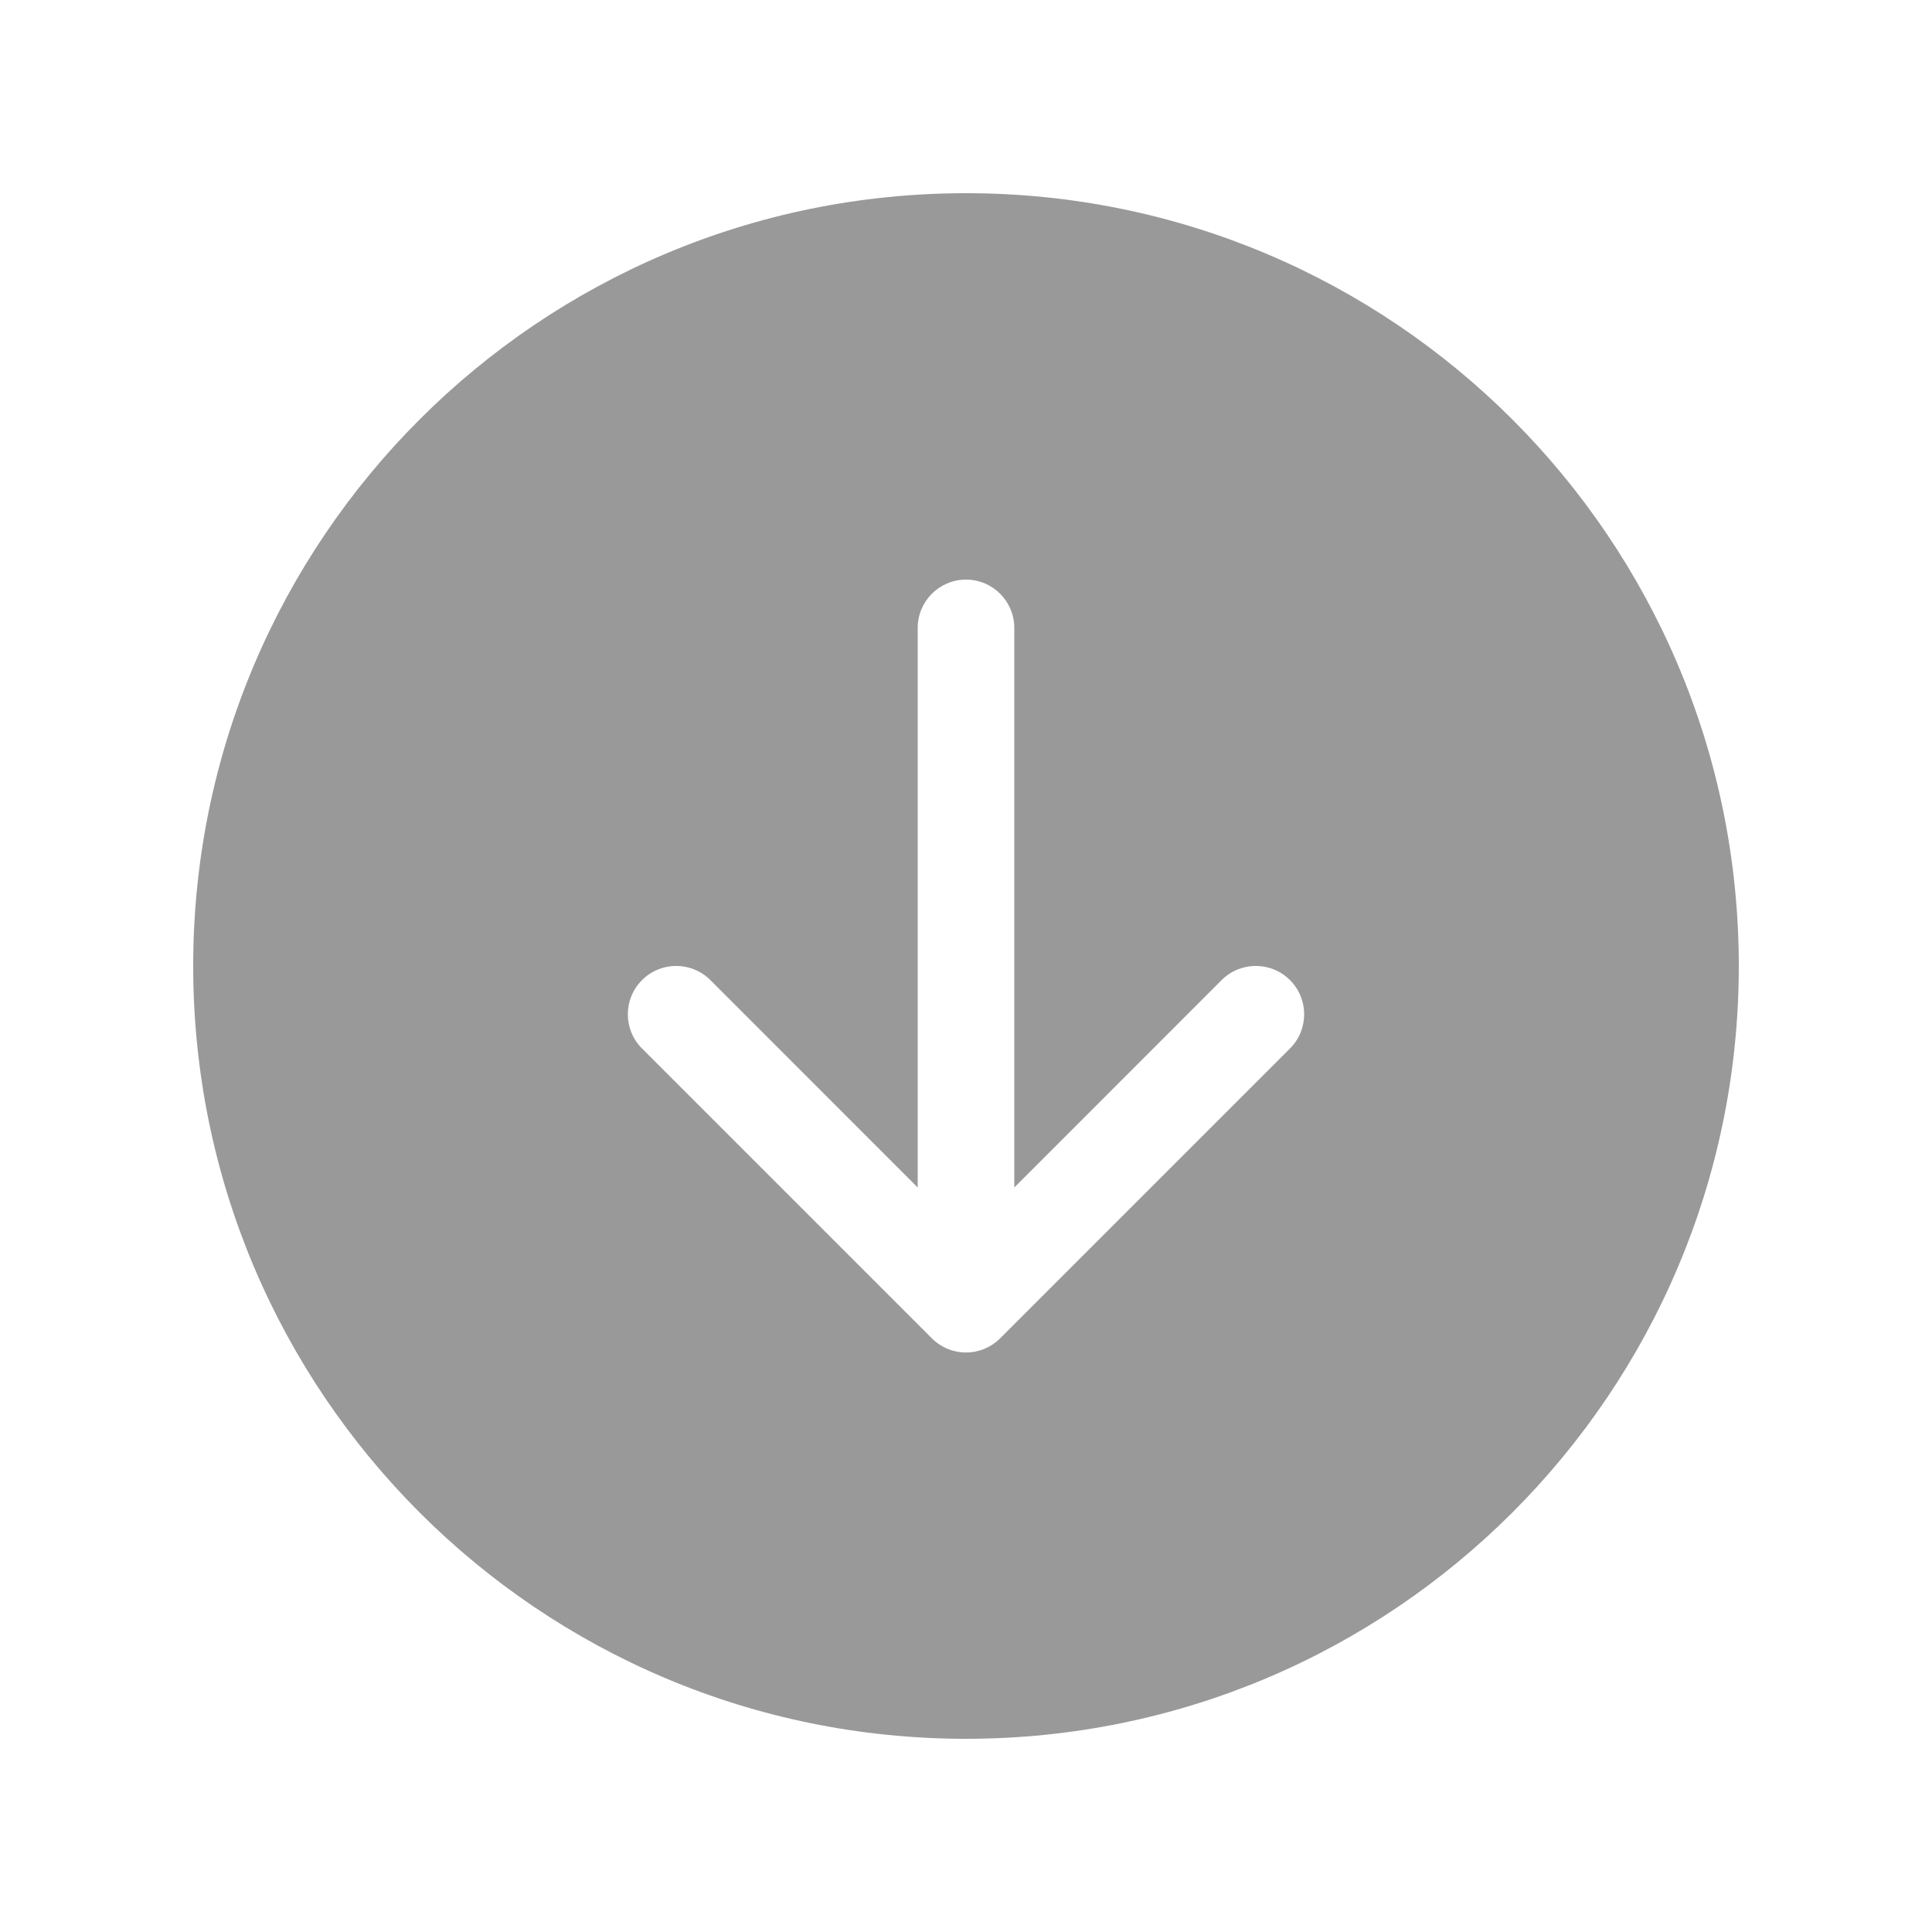
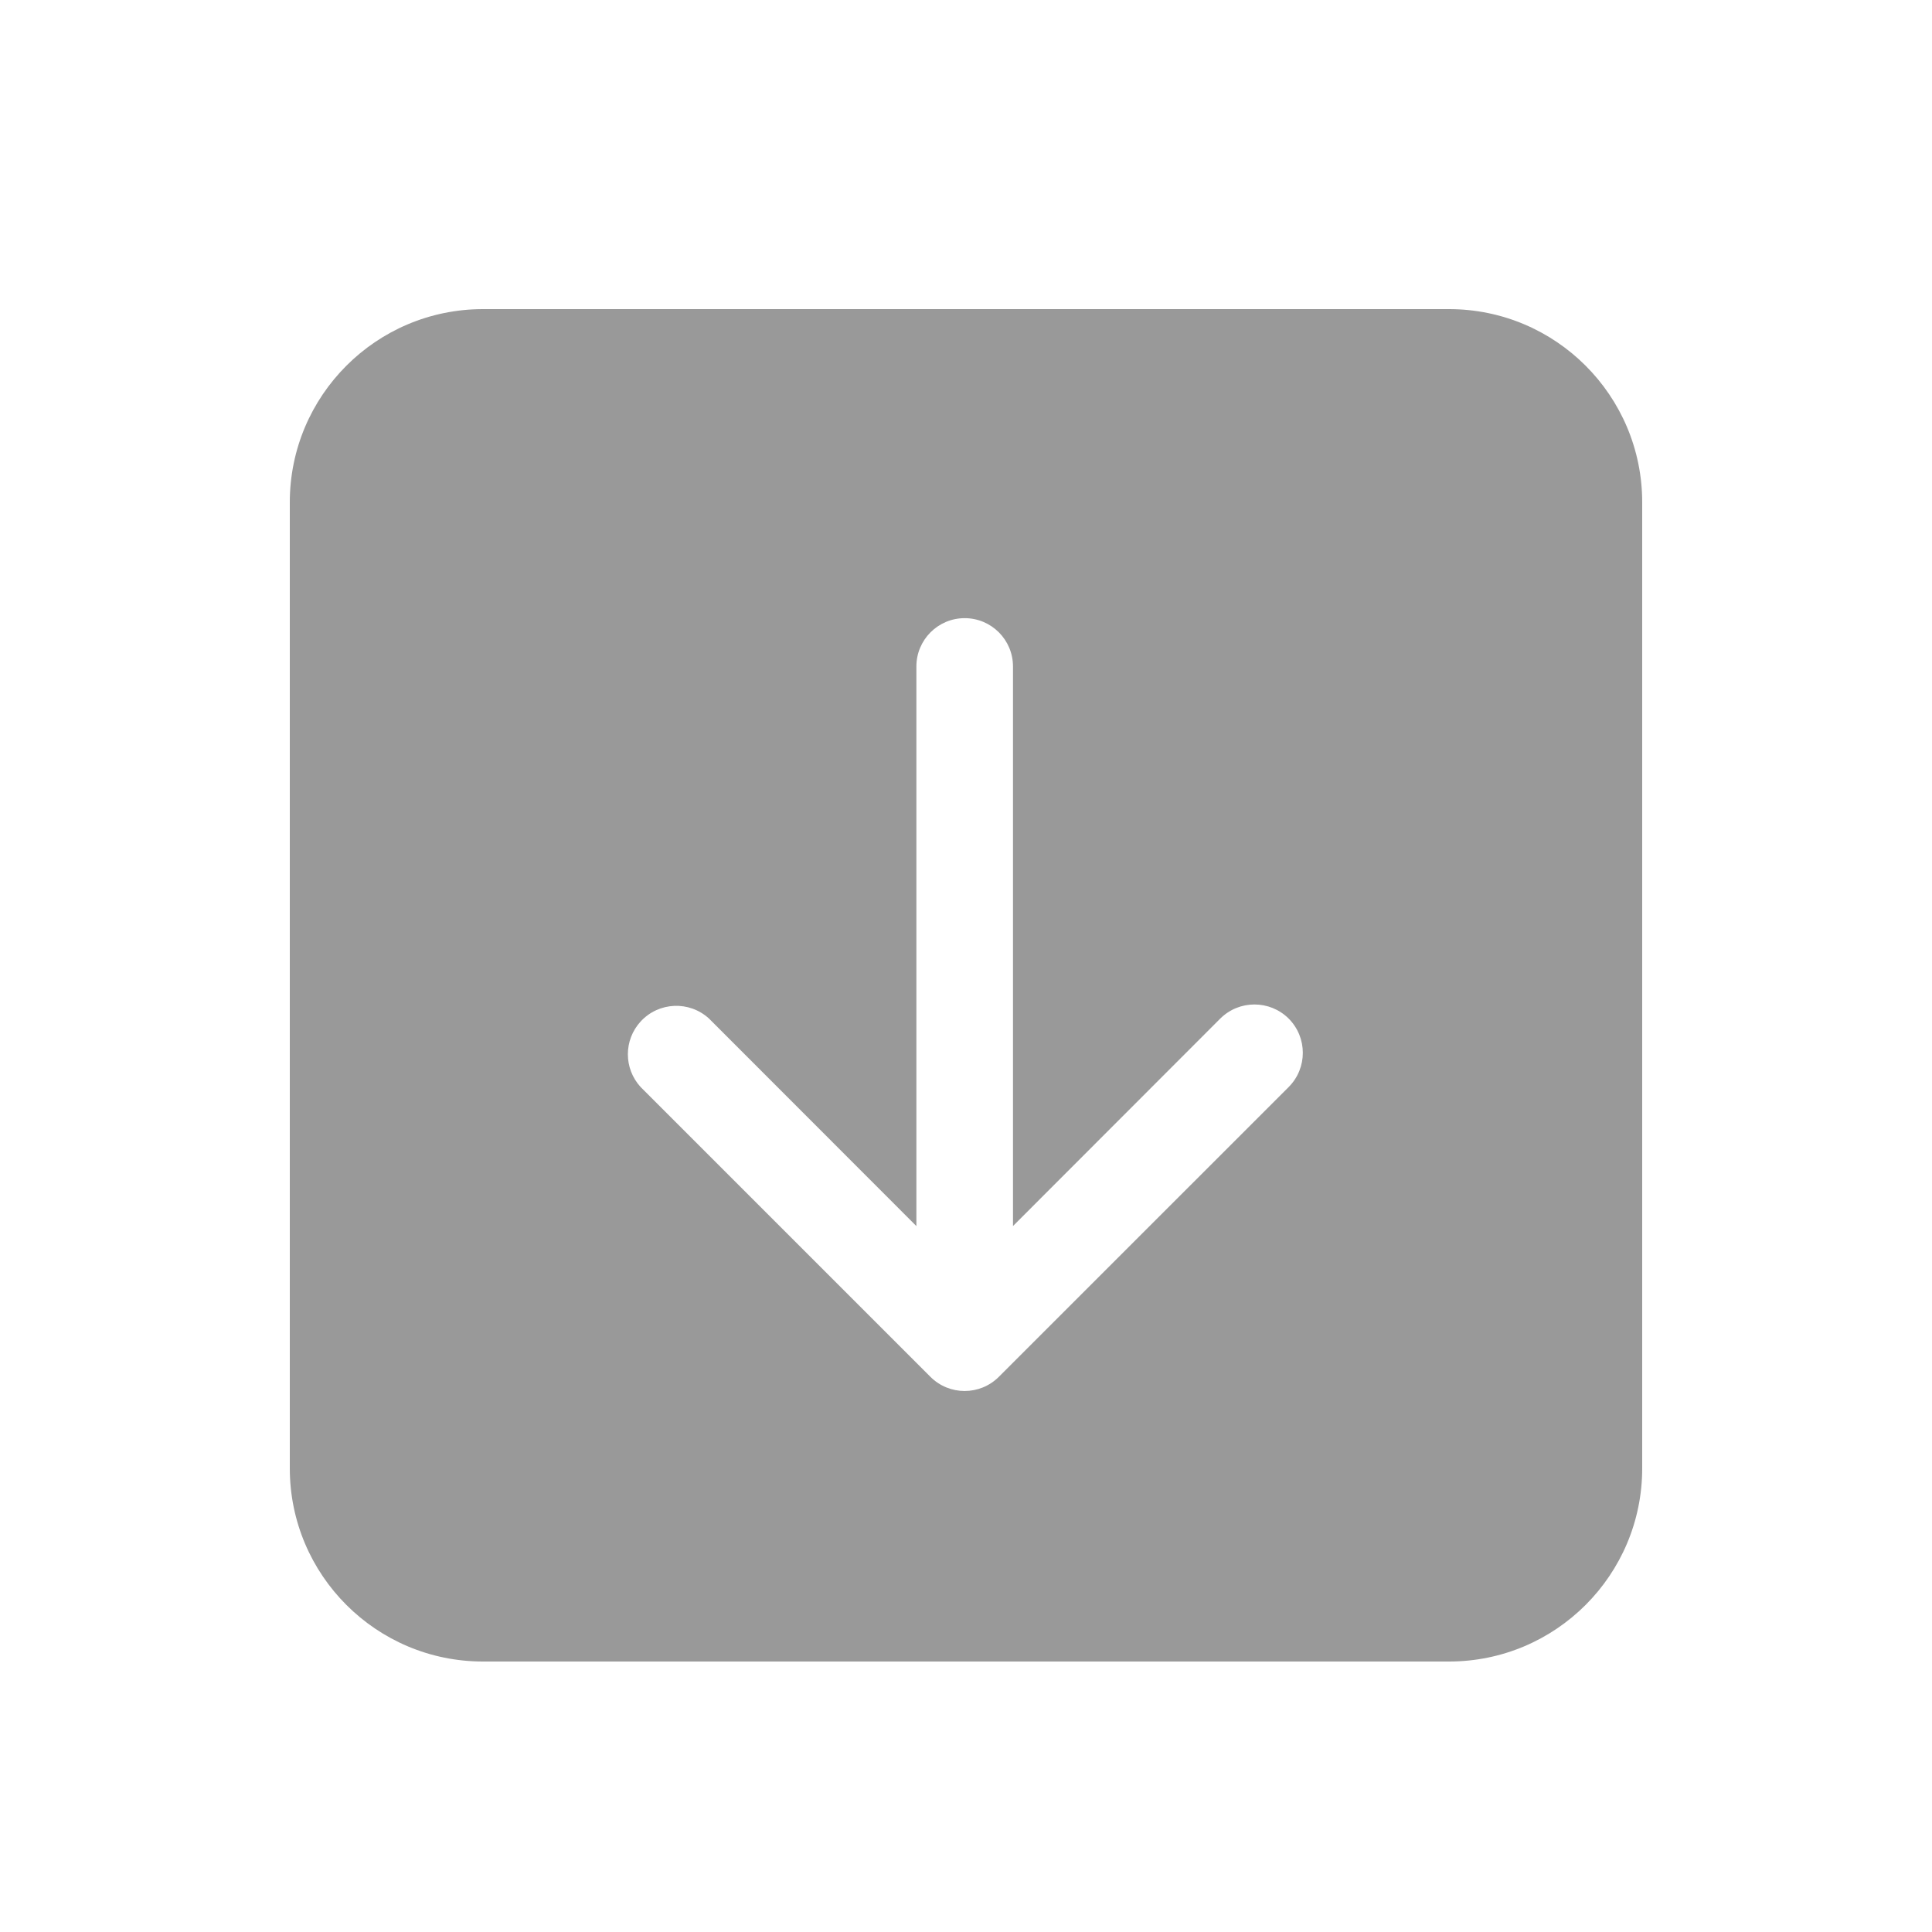
- <svg xmlns="http://www.w3.org/2000/svg" width="50" height="50" viewBox="0 0 20 20">
-   <path fill="#999" d="M18 10a8 8 0 1 1-16 0 8 8 0 0 1 16 0zm-4.646.854a.5.5 0 0 0-.708-.708L10.5 12.293V6.5a.5.5 0 0 0-1 0v5.793l-2.146-2.147a.5.5 0 0 0-.708.708l3 3a.5.5 0 0 0 .708 0l3-3z" />
+ <svg xmlns="http://www.w3.org/2000/svg" width="50" height="50" preserveAspectRatio="xMidYMid meet" viewBox="0 0 50 50">
+   <path fill="#999" d="M37.5 8h-25a5 5 0 0 0-5 5v25a5 5 0 0 0 5 5h25a5 5 0 0 0 5-5V13a5 5 0 0 0-5-5zM16.58 26.436a1.253 1.253 0 0 1 1.771-.074l5.365 5.369V17.248a1.25 1.25 0 0 1 2.5 0V31.73l5.364-5.369a1.256 1.256 0 0 1 1.771 0c.488.49.488 1.282 0 1.771l-7.501 7.5-.002.002a1.252 1.252 0 0 1-1.769-.002l-7.5-7.5a1.254 1.254 0 0 1 .001-1.696z" />
</svg>
